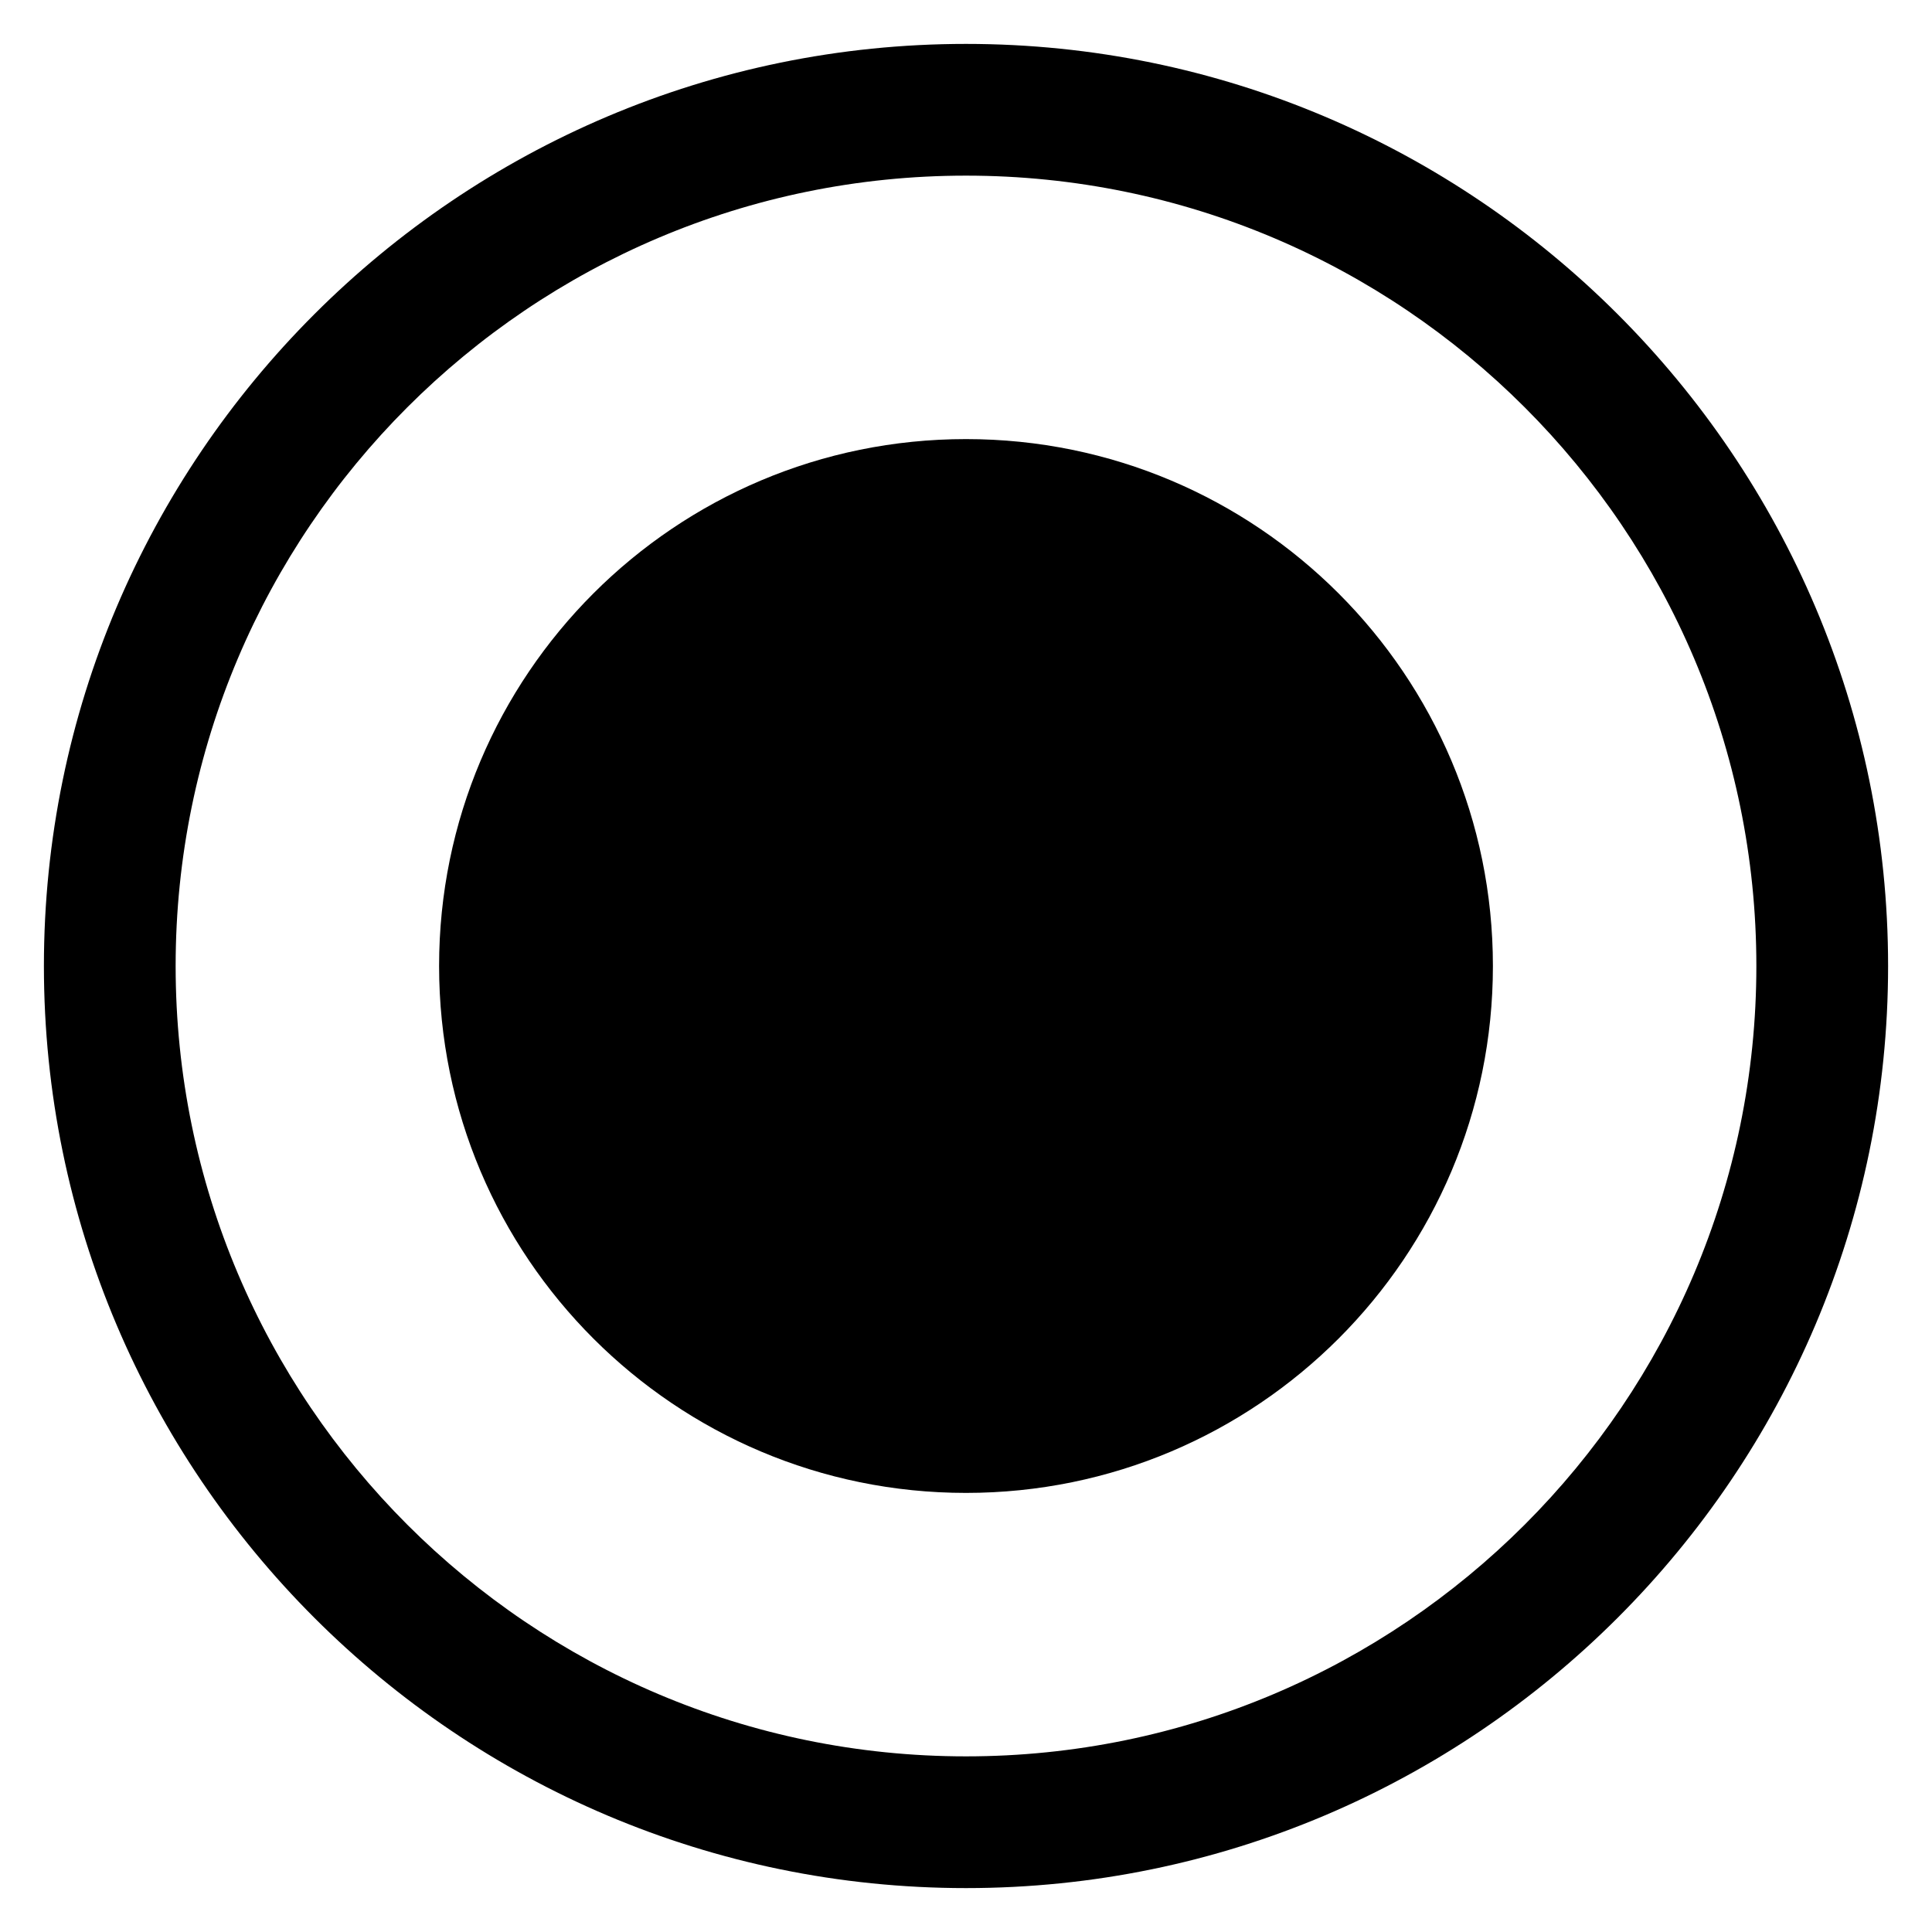
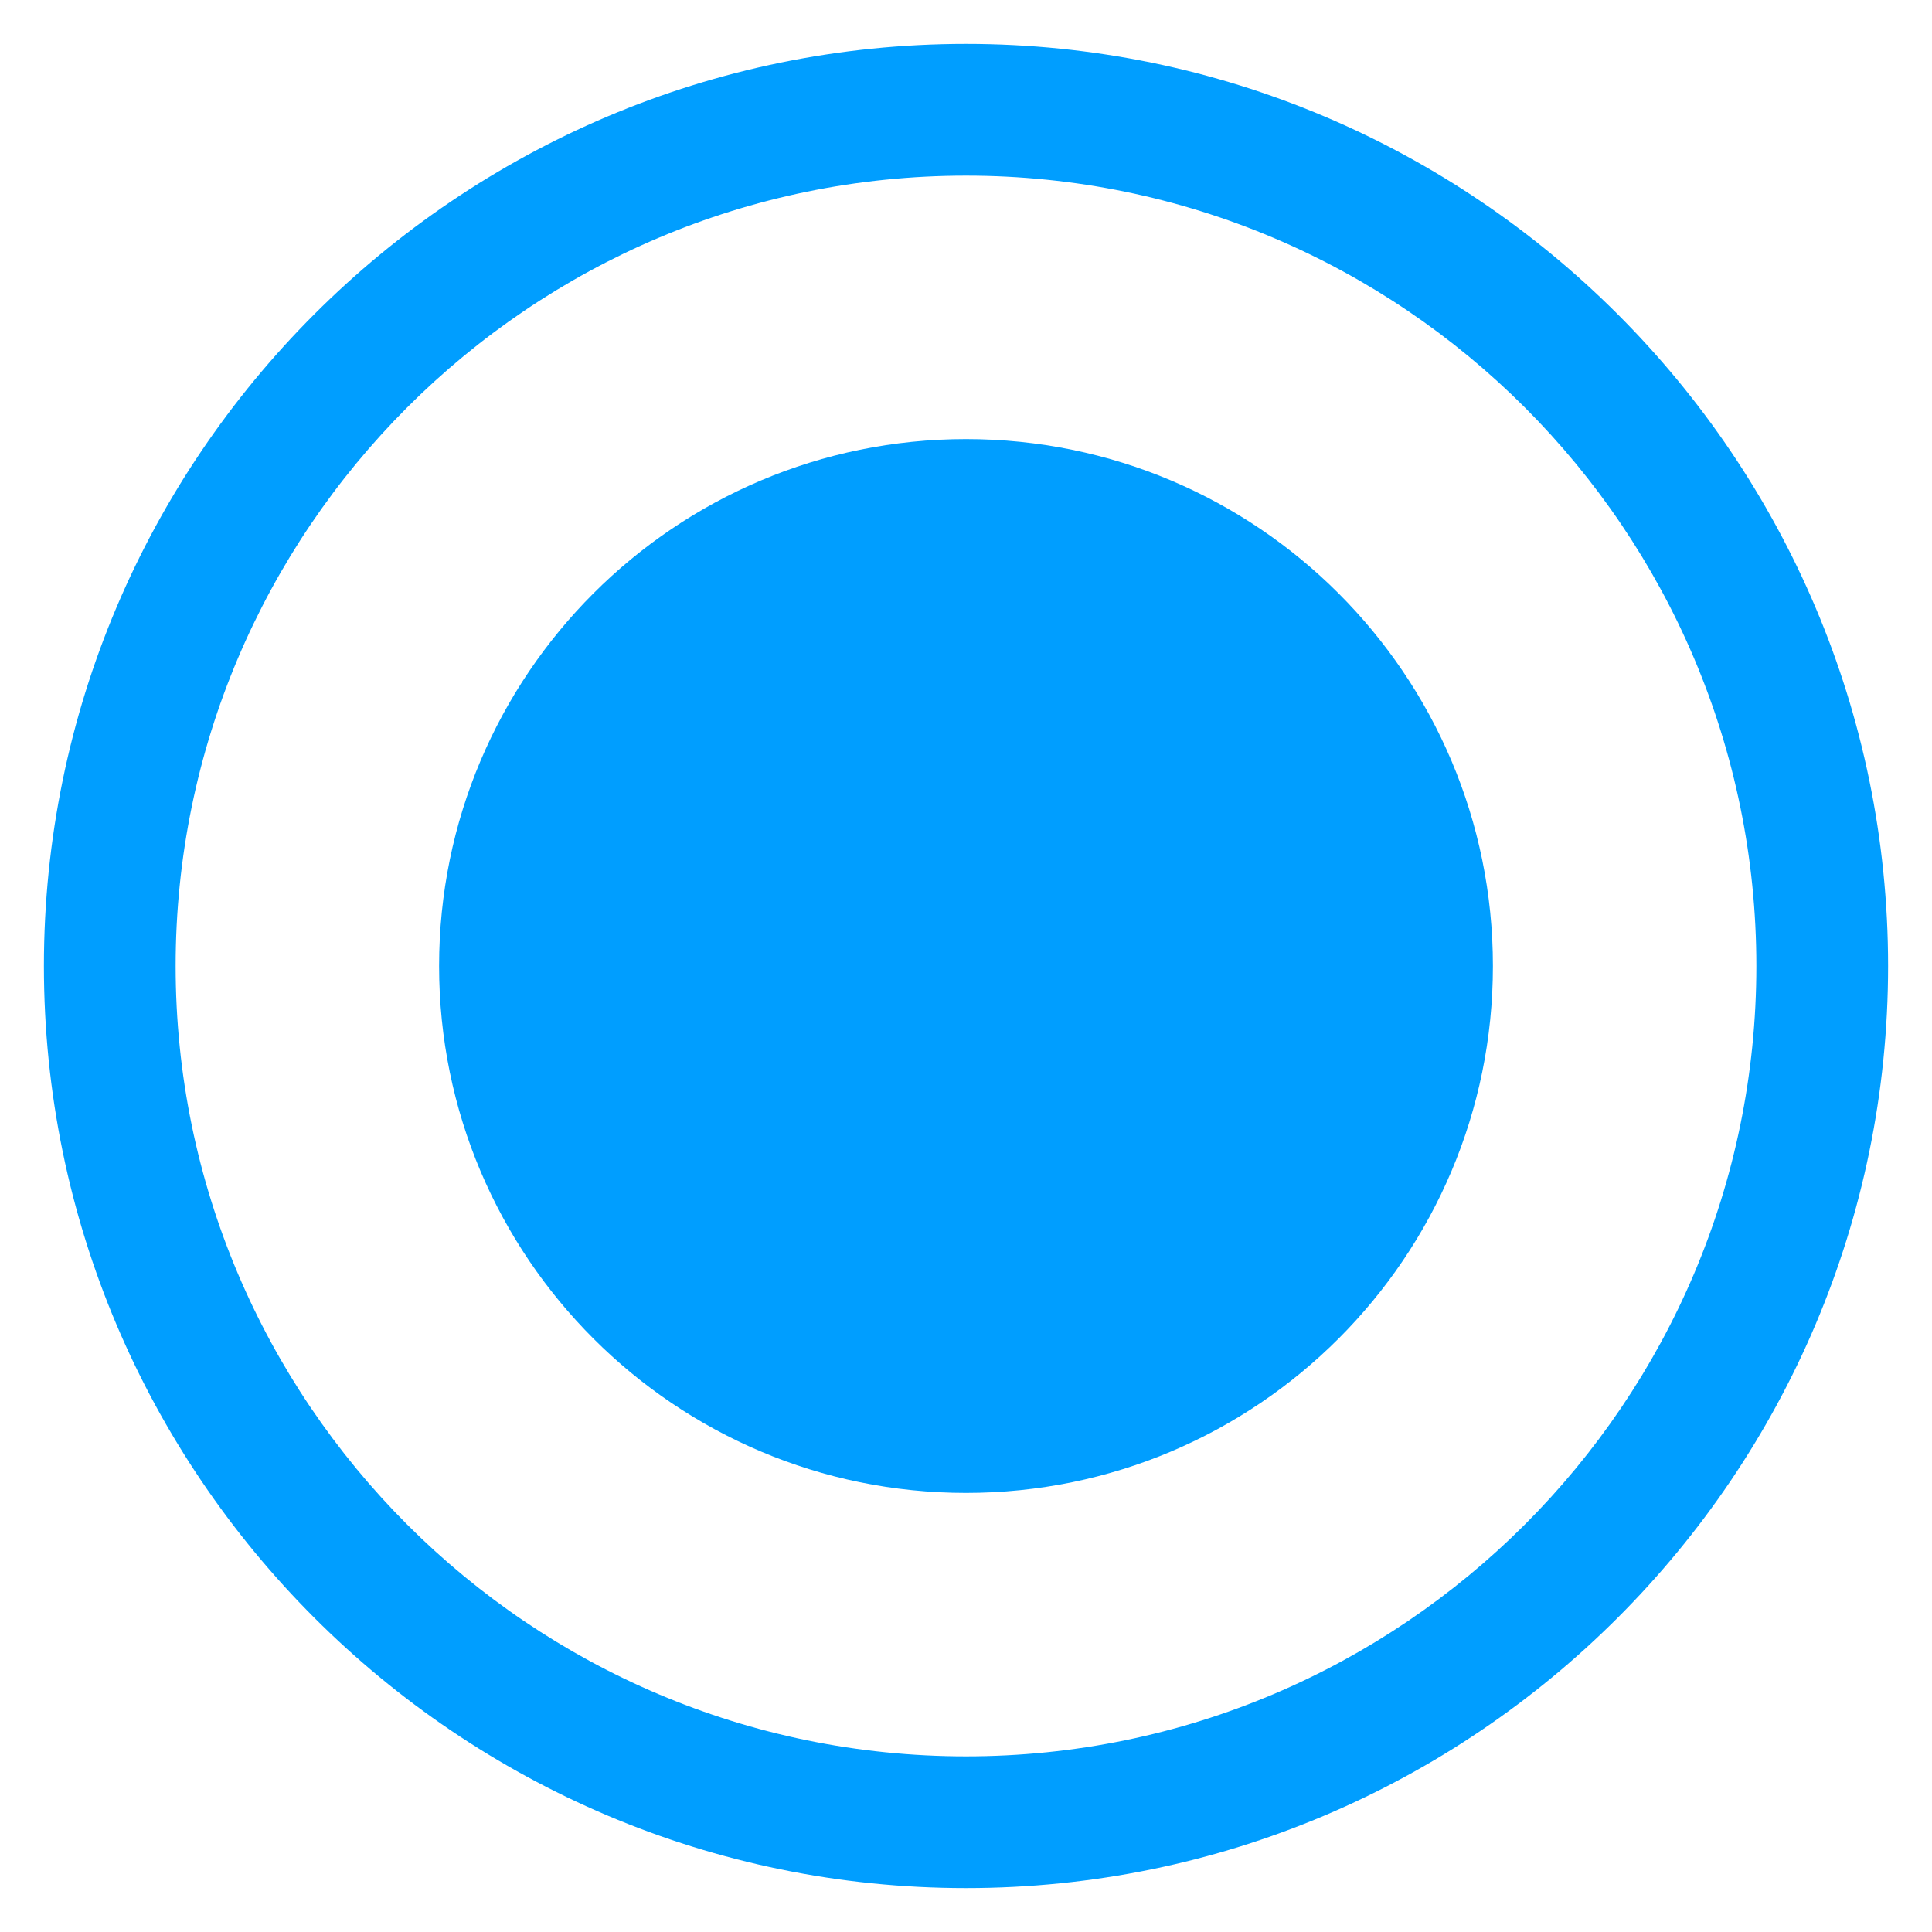
<svg xmlns="http://www.w3.org/2000/svg" width="22" height="22" viewBox="0 0 22 22" fill="none">
-   <path d="M11 21.5C5.21 21.5 0.5 16.79 0.5 11C0.5 5.21 5.21 0.5 11 0.5C16.79 0.5 21.5 5.21 21.5 11C21.5 16.79 16.79 21.5 11 21.5ZM11 2C6.035 2 2 6.035 2 11C2 15.965 6.035 20 11 20C15.965 20 20 15.965 20 11C20 6.035 15.965 2 11 2Z" fill="black" />
-   <path d="M11 17C14.314 17 17 14.314 17 11C17 7.686 14.314 5 11 5C7.686 5 5 7.686 5 11C5 14.314 7.686 17 11 17Z" fill="black" />
+   <path d="M11 21.5C5.21 21.5 0.5 16.79 0.5 11C0.5 5.21 5.21 0.5 11 0.5C16.79 0.5 21.5 5.21 21.5 11C21.5 16.79 16.79 21.5 11 21.5ZM11 2C6.035 2 2 6.035 2 11C2 15.965 6.035 20 11 20C15.965 20 20 15.965 20 11C20 6.035 15.965 2 11 2Z" fill="#009EFF" />
+   <path d="M11 17C14.314 17 17 14.314 17 11C17 7.686 14.314 5 11 5C7.686 5 5 7.686 5 11C5 14.314 7.686 17 11 17Z" fill="#009EFF" />
</svg>
